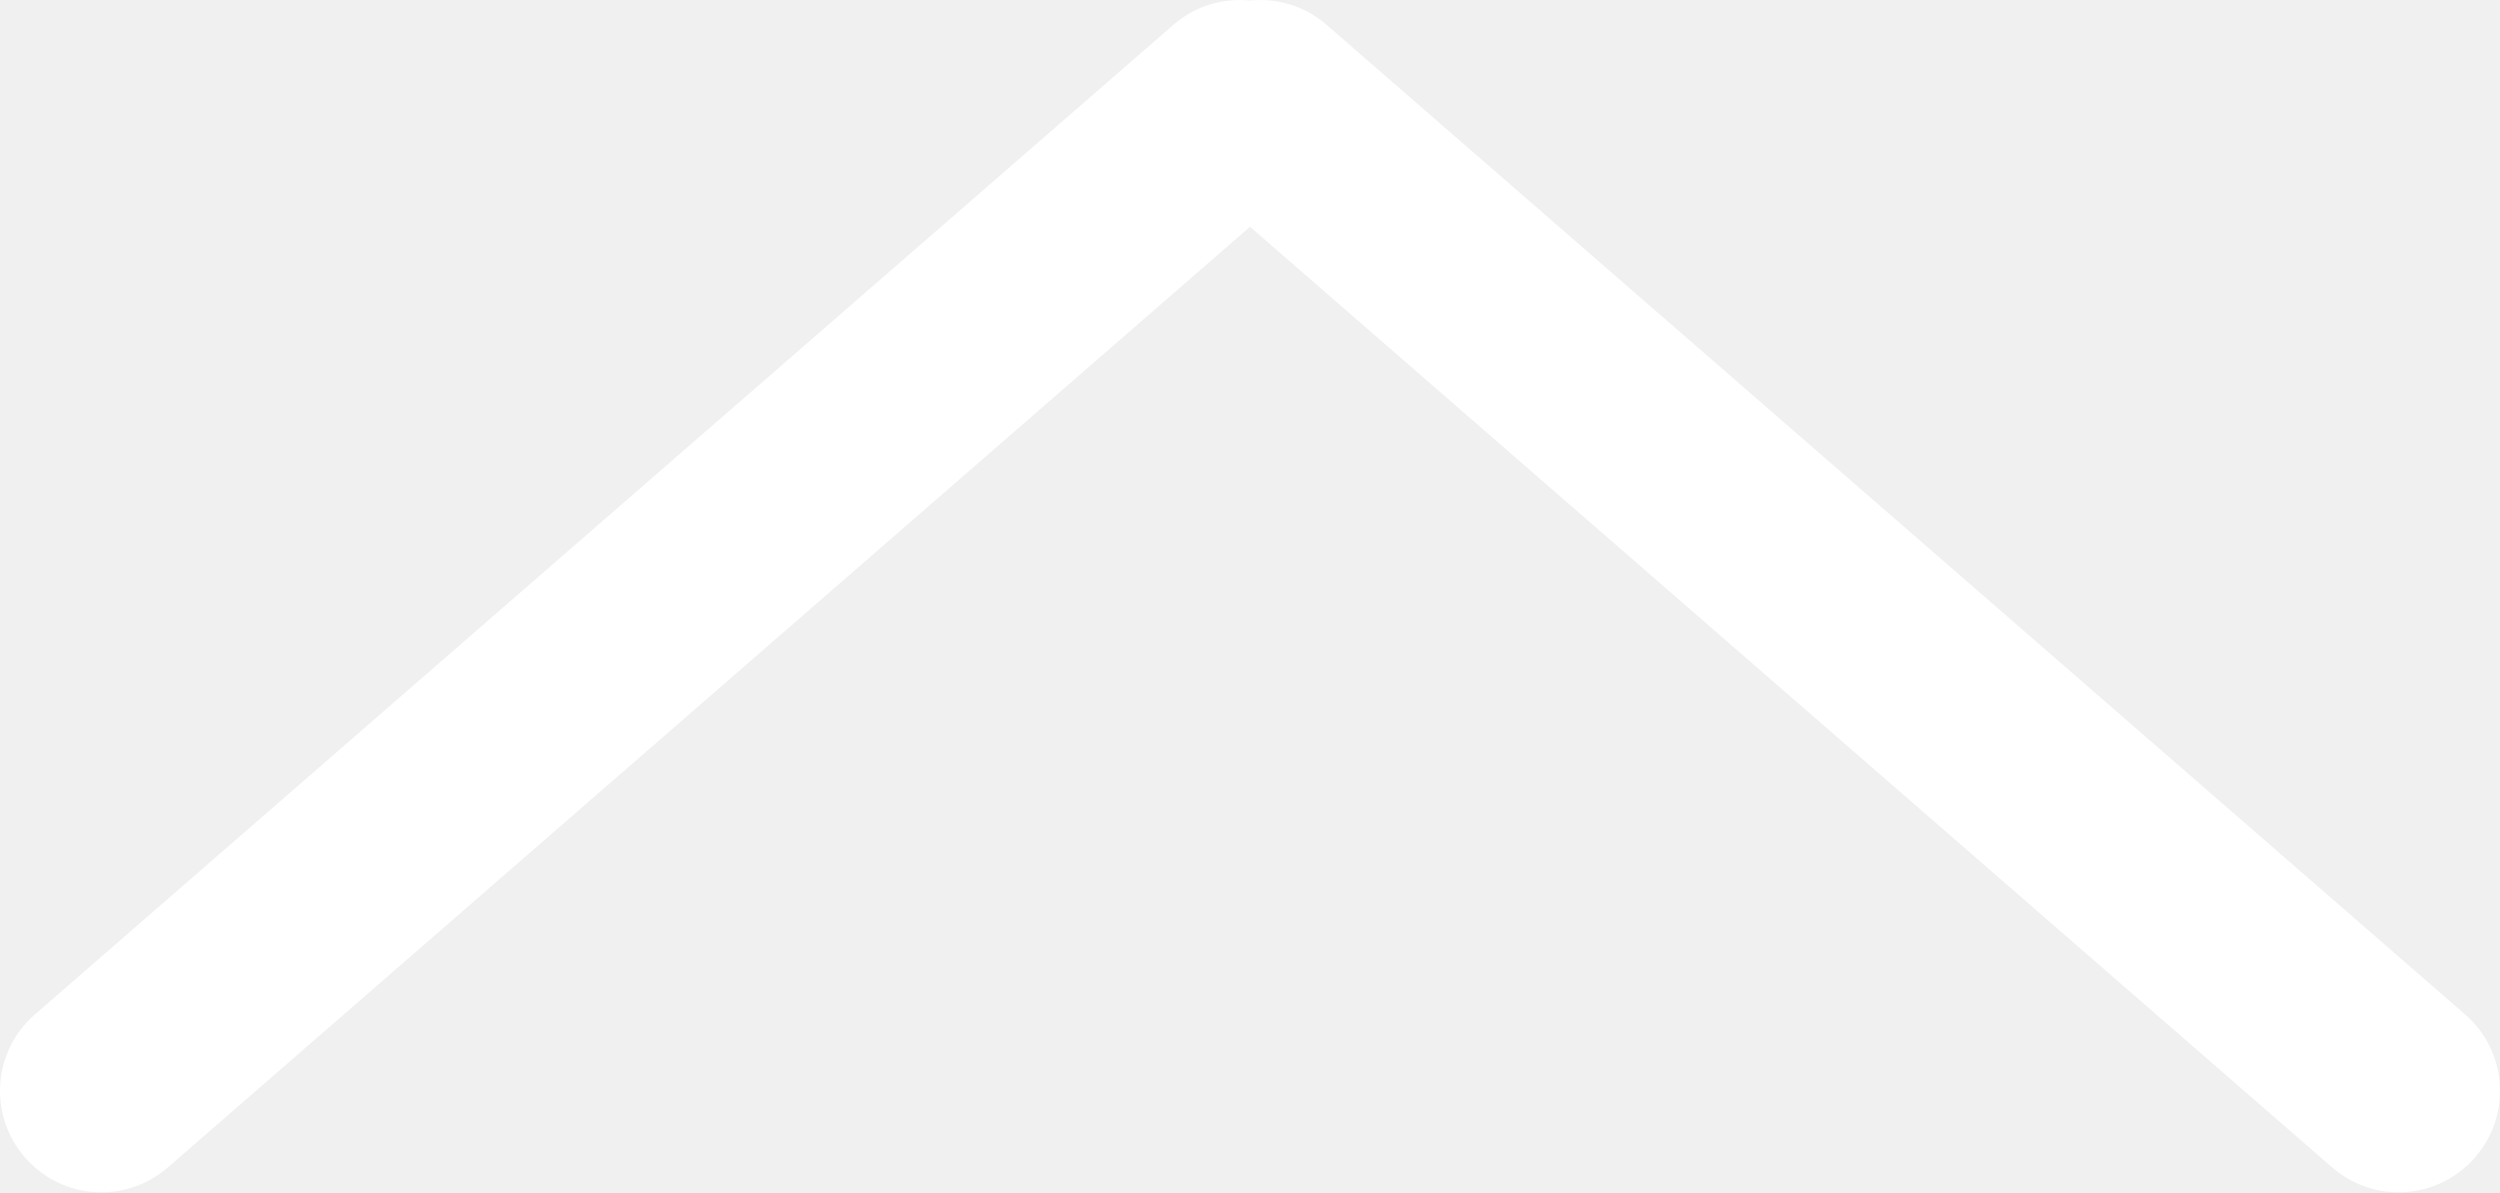
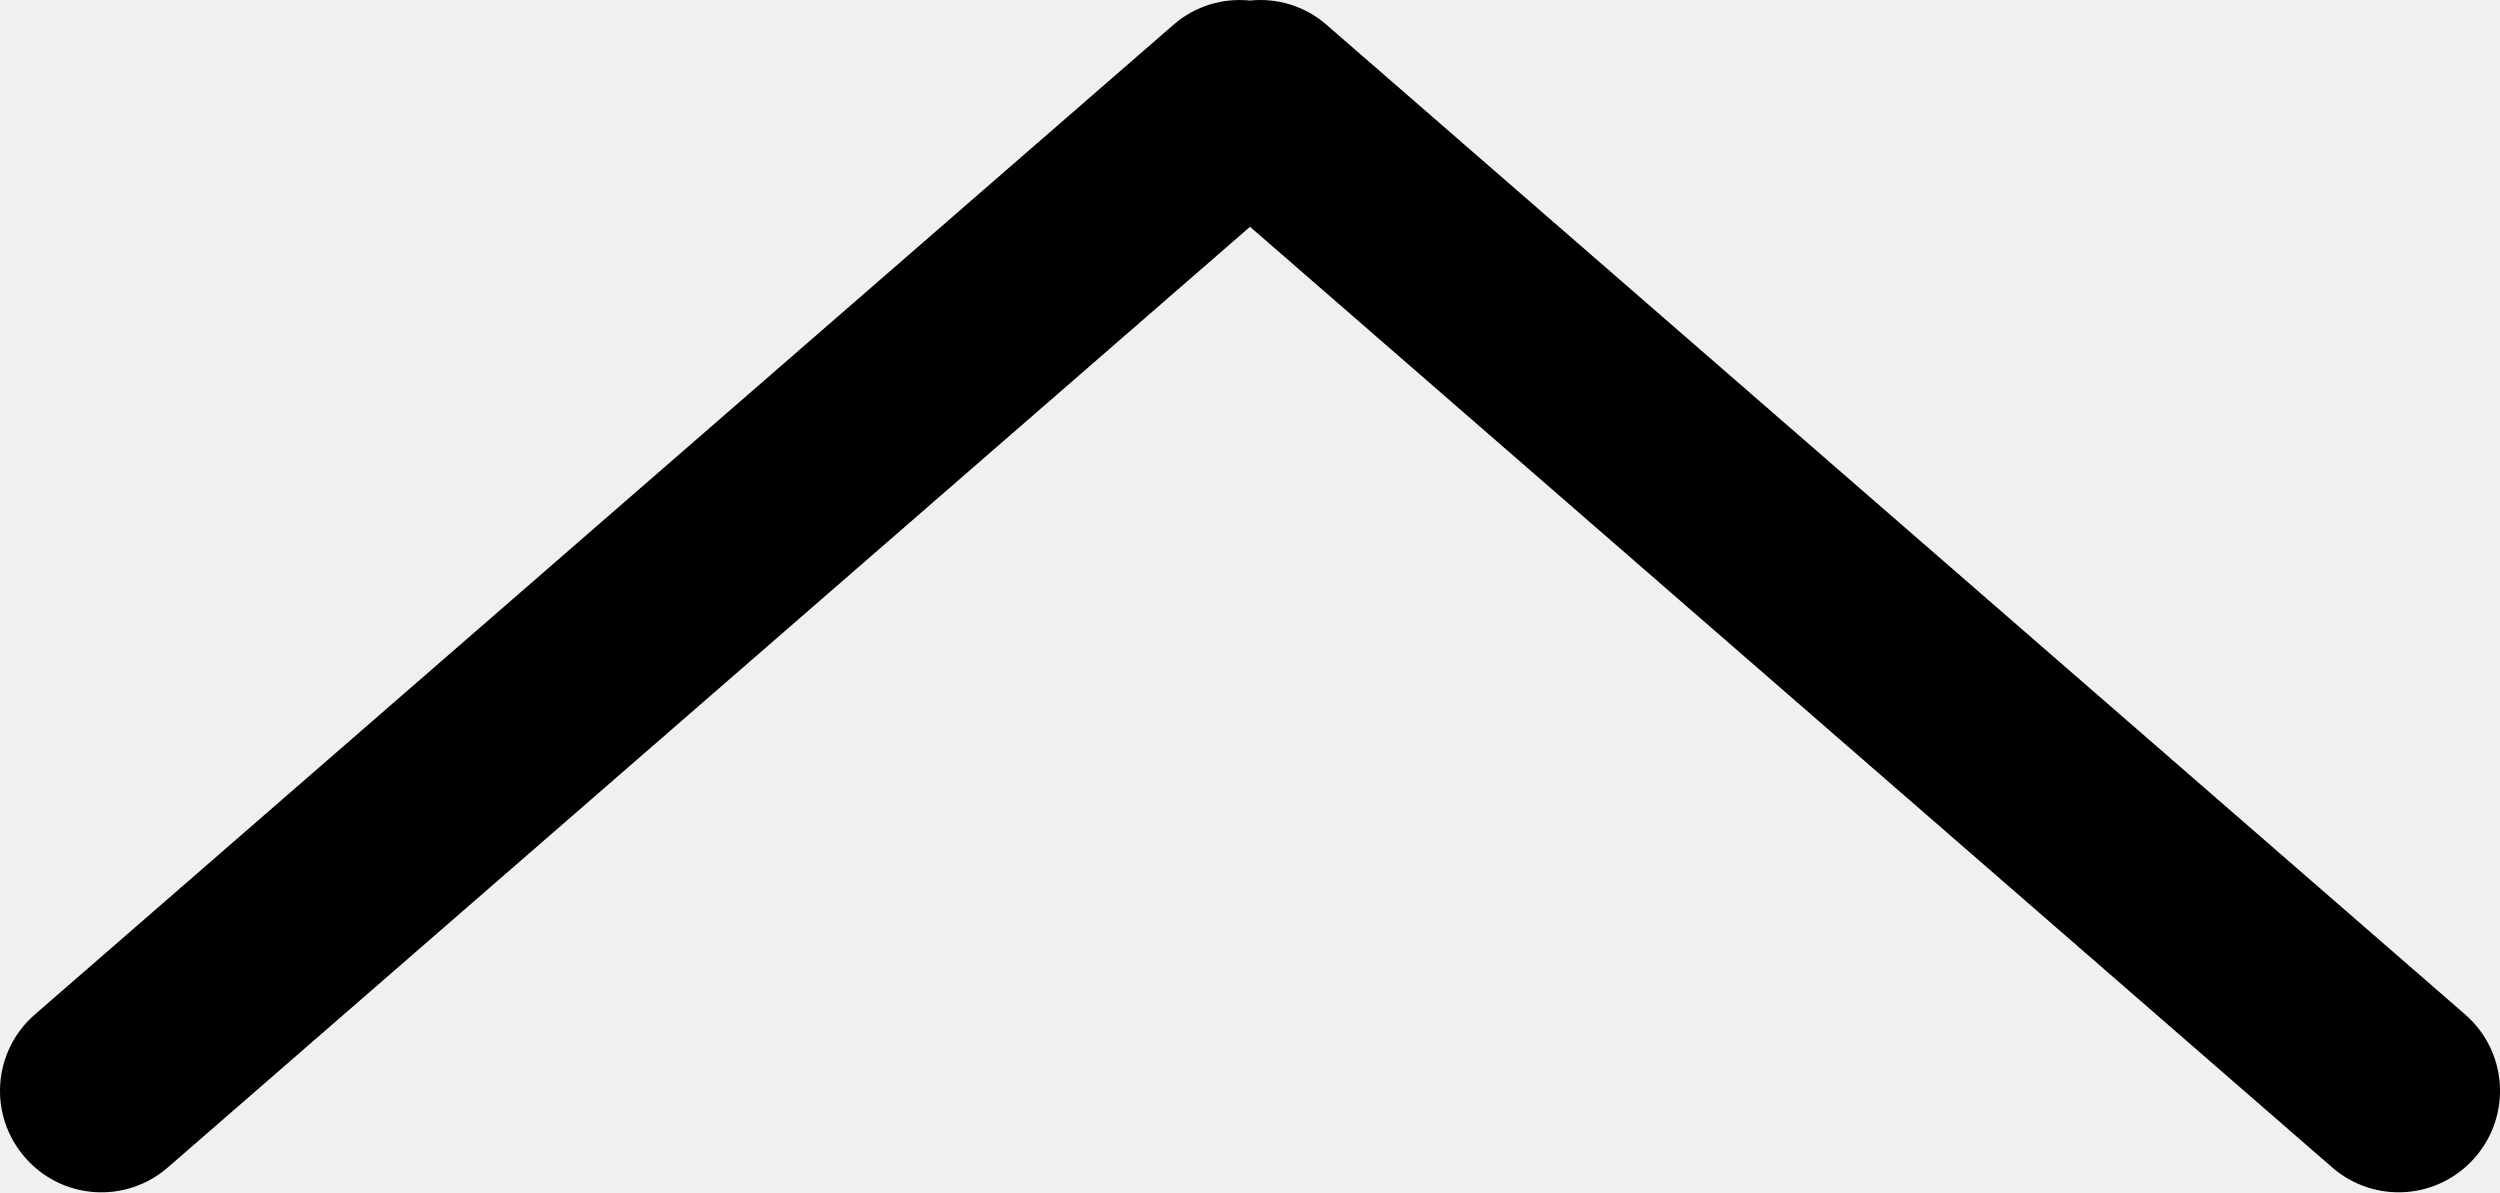
<svg xmlns="http://www.w3.org/2000/svg" version="1.1" id="svg2" width="85.571" height="40.811" viewBox="0 0 85.571 40.811">
  <defs id="defs6" />
-   <path style="opacity:1;fill:#ffffff;fill-opacity:1;stroke-width:0.865" d="m 3.229,40.803 c -0.884,-0.062 -1.745,-0.462 -2.375,-1.188 -1.261,-1.45 -1.108,-3.632 0.342,-4.893 L 40.168,0.846 c 0.753,-0.654 1.701,-0.919 2.617,-0.828 0.916,-0.091 1.865,0.174 2.617,0.828 L 84.376,34.722 c 1.45,1.261 1.602,3.442 0.342,4.893 -1.261,1.45 -3.442,1.602 -4.893,0.342 L 42.786,7.762 5.747,39.957 c -0.725,0.63 -1.633,0.908 -2.518,0.846 z" id="rect12" />
+   <path style="opacity:1;fill:#000000;fill-opacity:1;stroke-width:0.865" d="m 3.229,40.803 c -0.884,-0.062 -1.745,-0.462 -2.375,-1.188 -1.261,-1.45 -1.108,-3.632 0.342,-4.893 L 40.168,0.846 c 0.753,-0.654 1.701,-0.919 2.617,-0.828 0.916,-0.091 1.865,0.174 2.617,0.828 L 84.376,34.722 c 1.45,1.261 1.602,3.442 0.342,4.893 -1.261,1.45 -3.442,1.602 -4.893,0.342 L 42.786,7.762 5.747,39.957 c -0.725,0.63 -1.633,0.908 -2.518,0.846 z" id="rect12" />
</svg>
